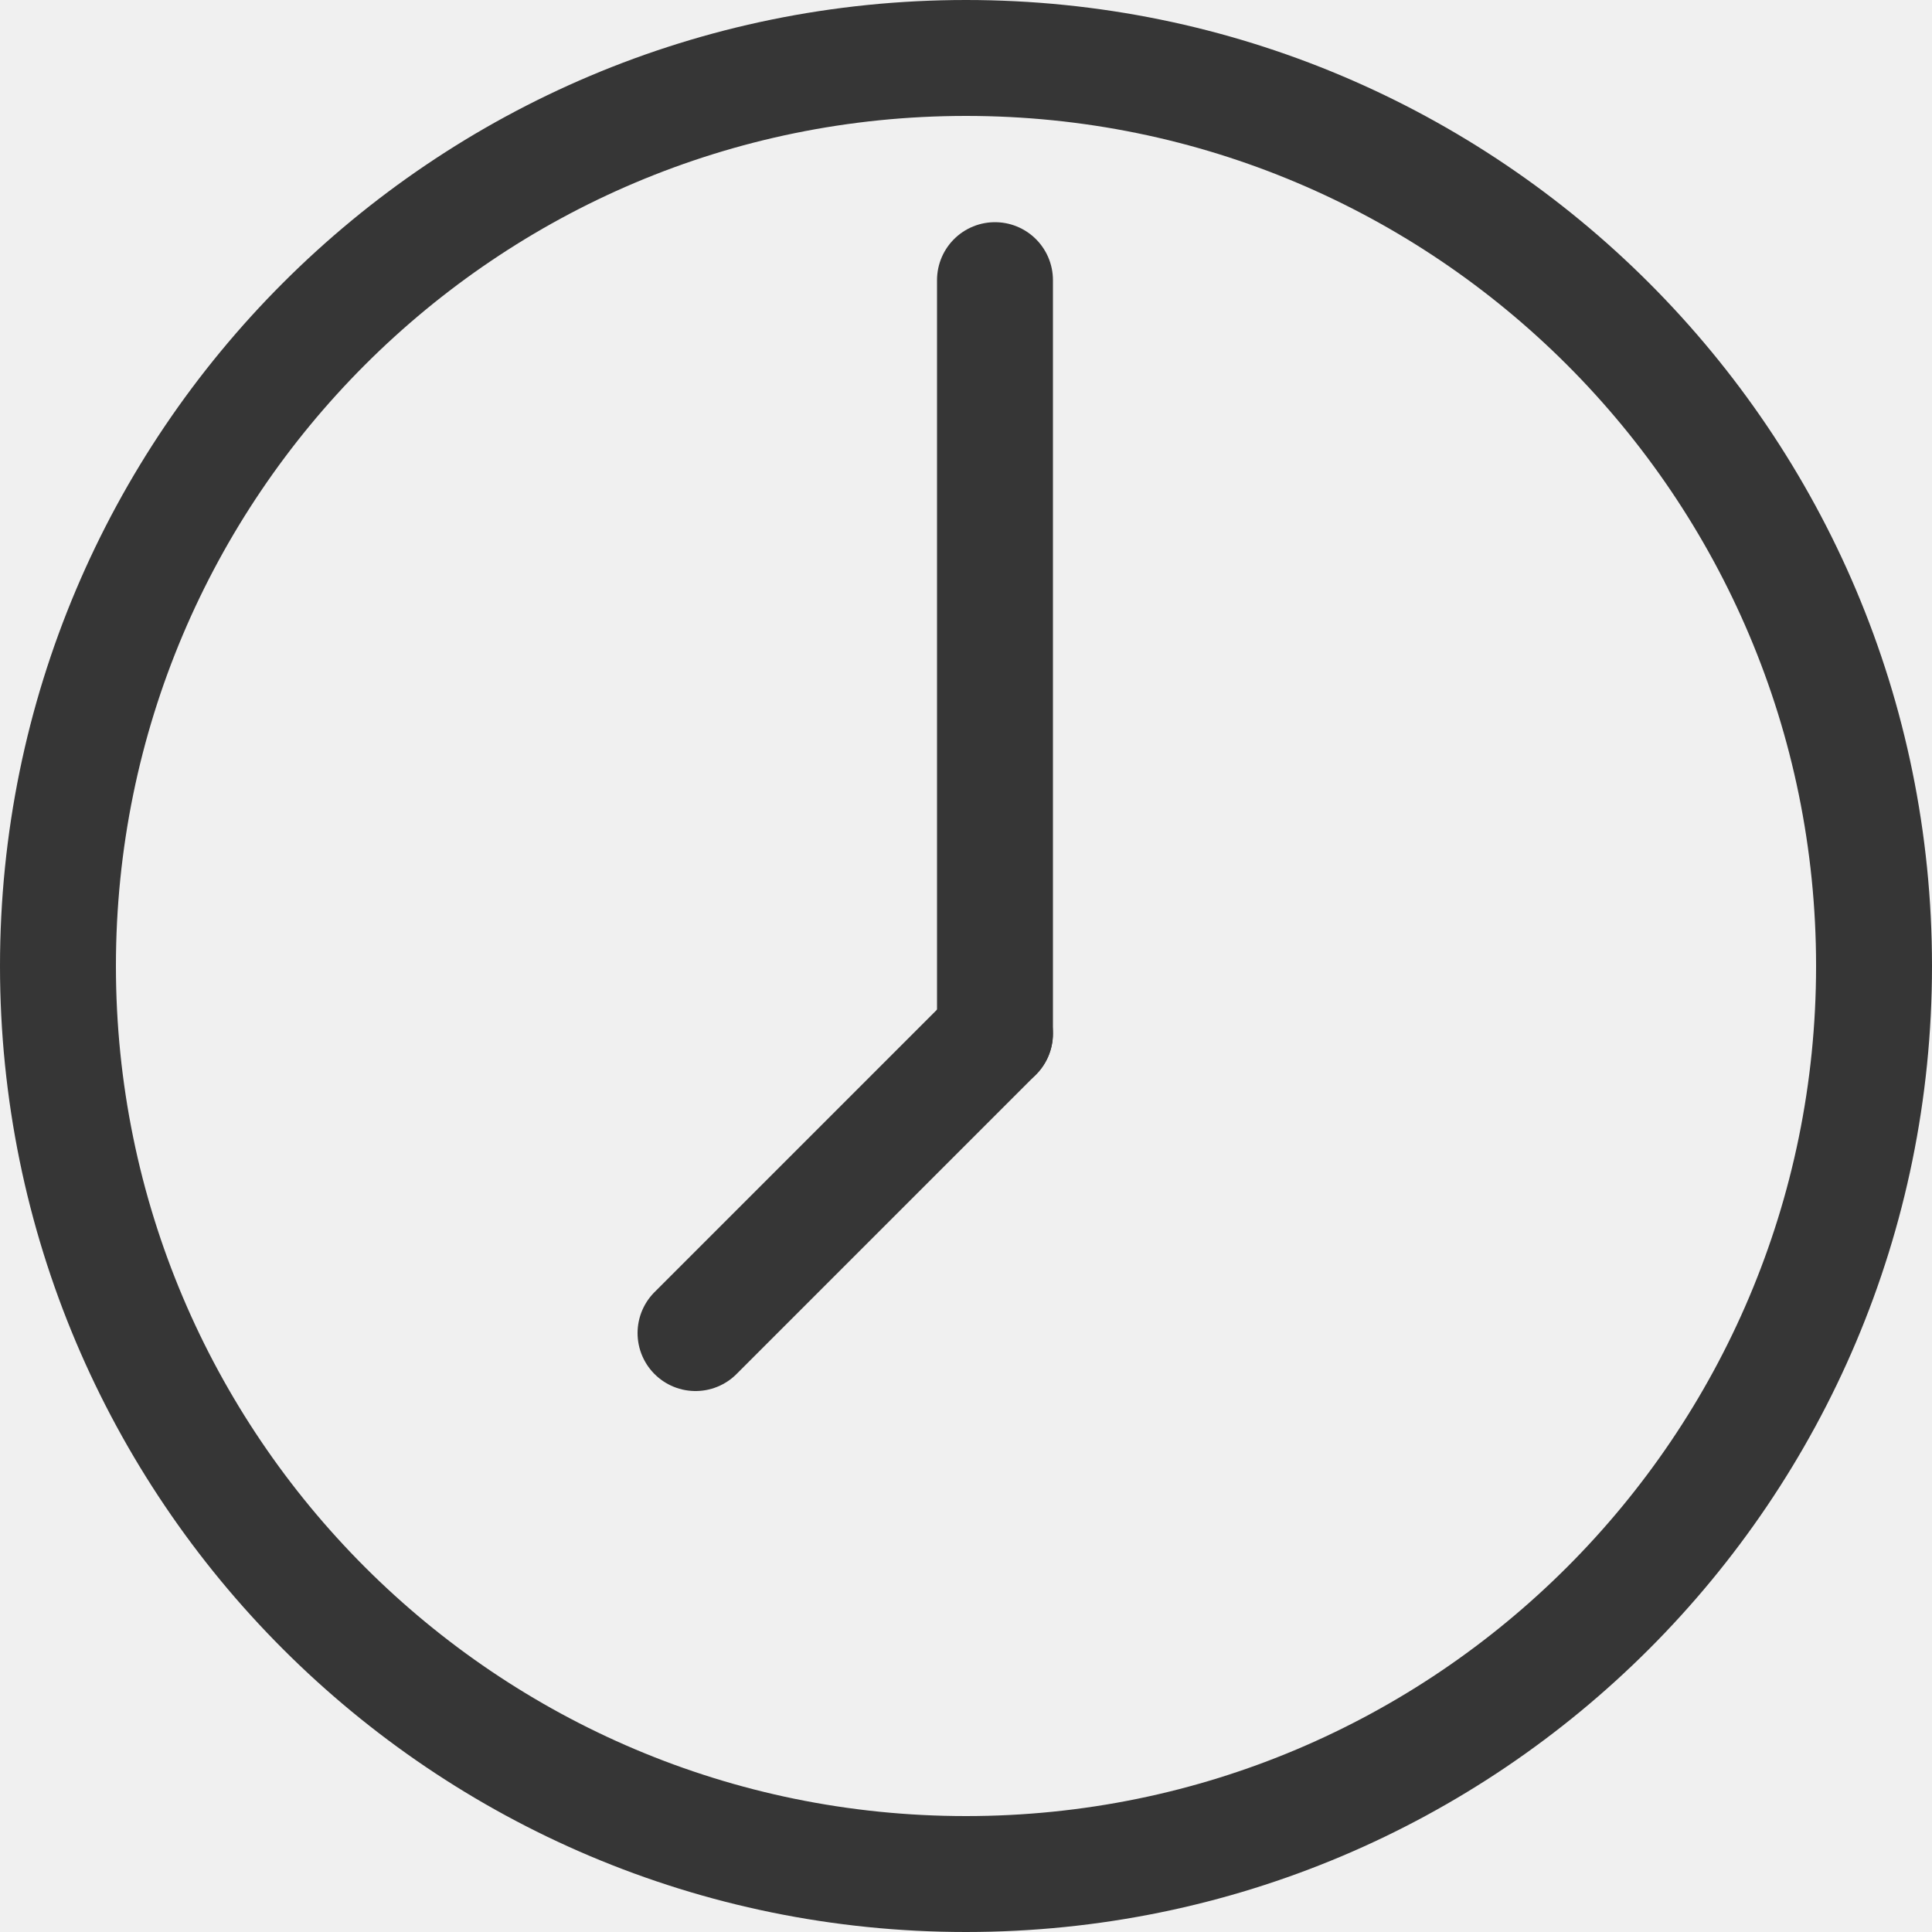
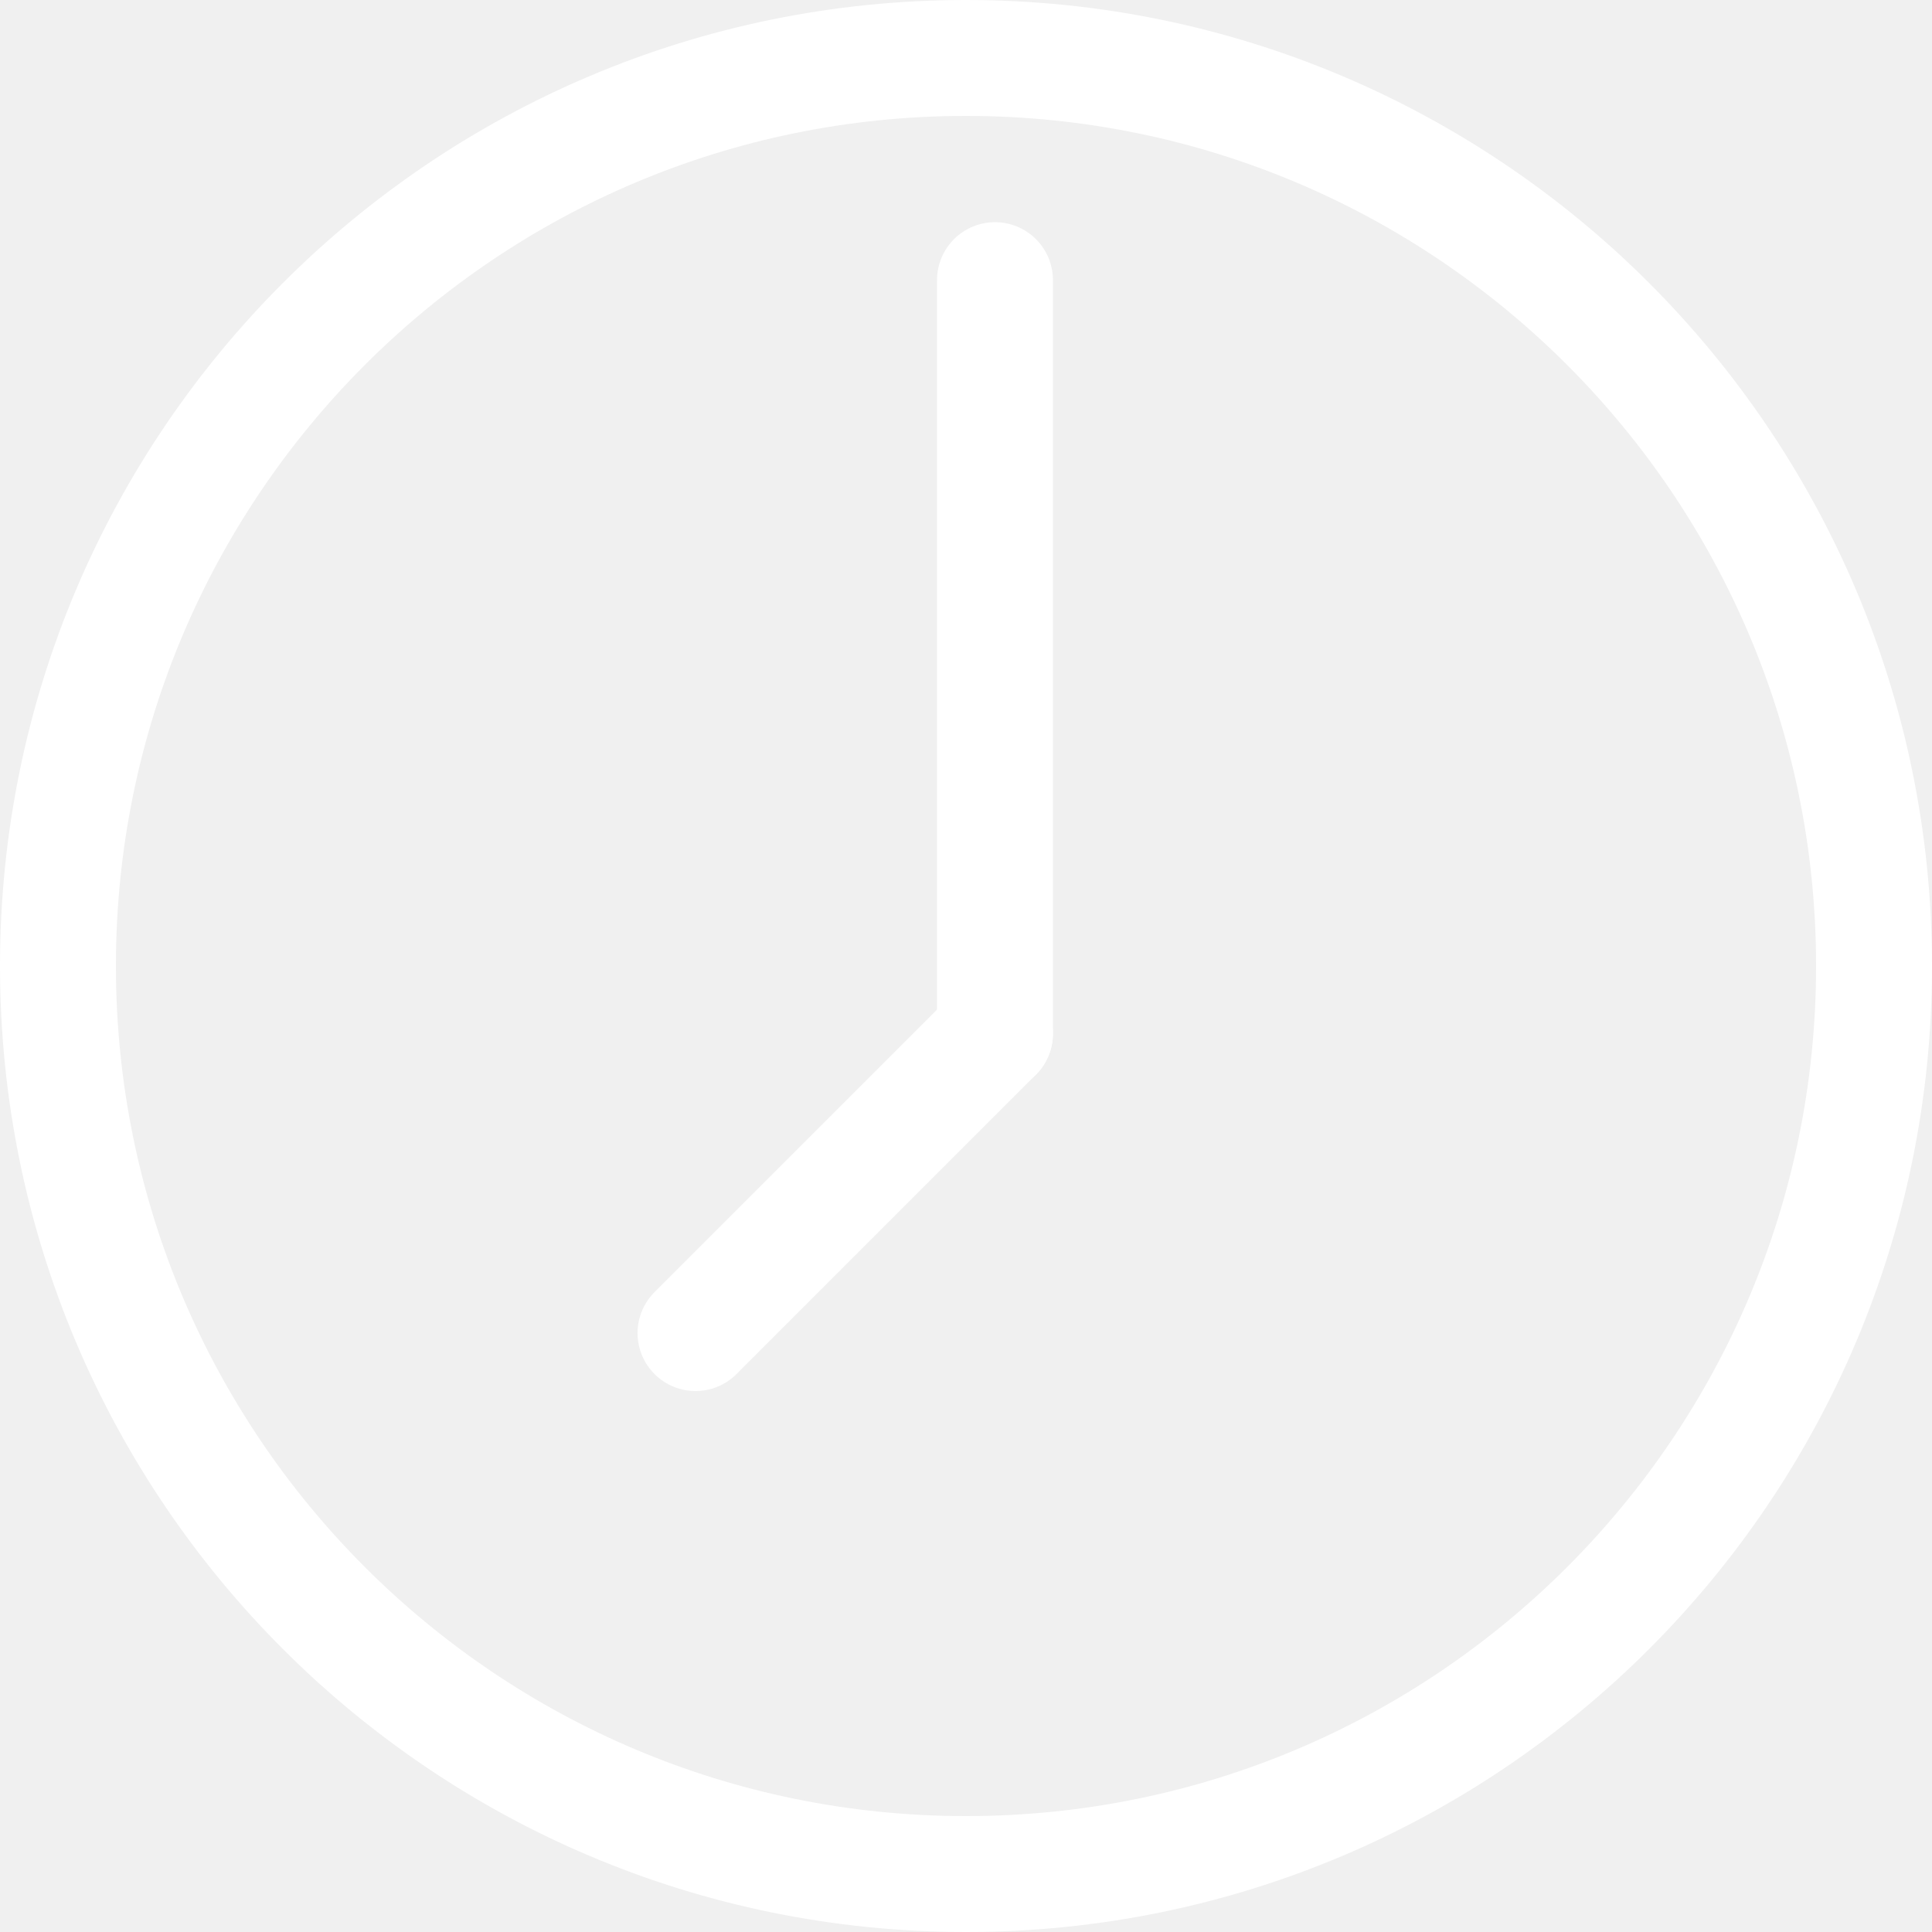
<svg xmlns="http://www.w3.org/2000/svg" width="100px" height="100px" viewBox="0 0 100 100" version="1.1">
  <defs />
  <g id="Page-1" stroke="none" stroke-width="1" fill="none" fill-rule="evenodd">
-     <g id="clock" stroke="#363636" stroke-width="6">
+     <g id="clock" stroke="#fff" stroke-width="6">
      <circle id="Oval" cx="50" cy="50" r="47" />
      <g id="Group" transform="translate(36, 14)" stroke-linecap="round" stroke-linejoin="round">
        <path d="M15.5,0.5 L15.5,39.5" id="Line" />
        <path d="M0,55 L15.5,39.5" id="Line" />
      </g>
    </g>
  </g>
</svg>
